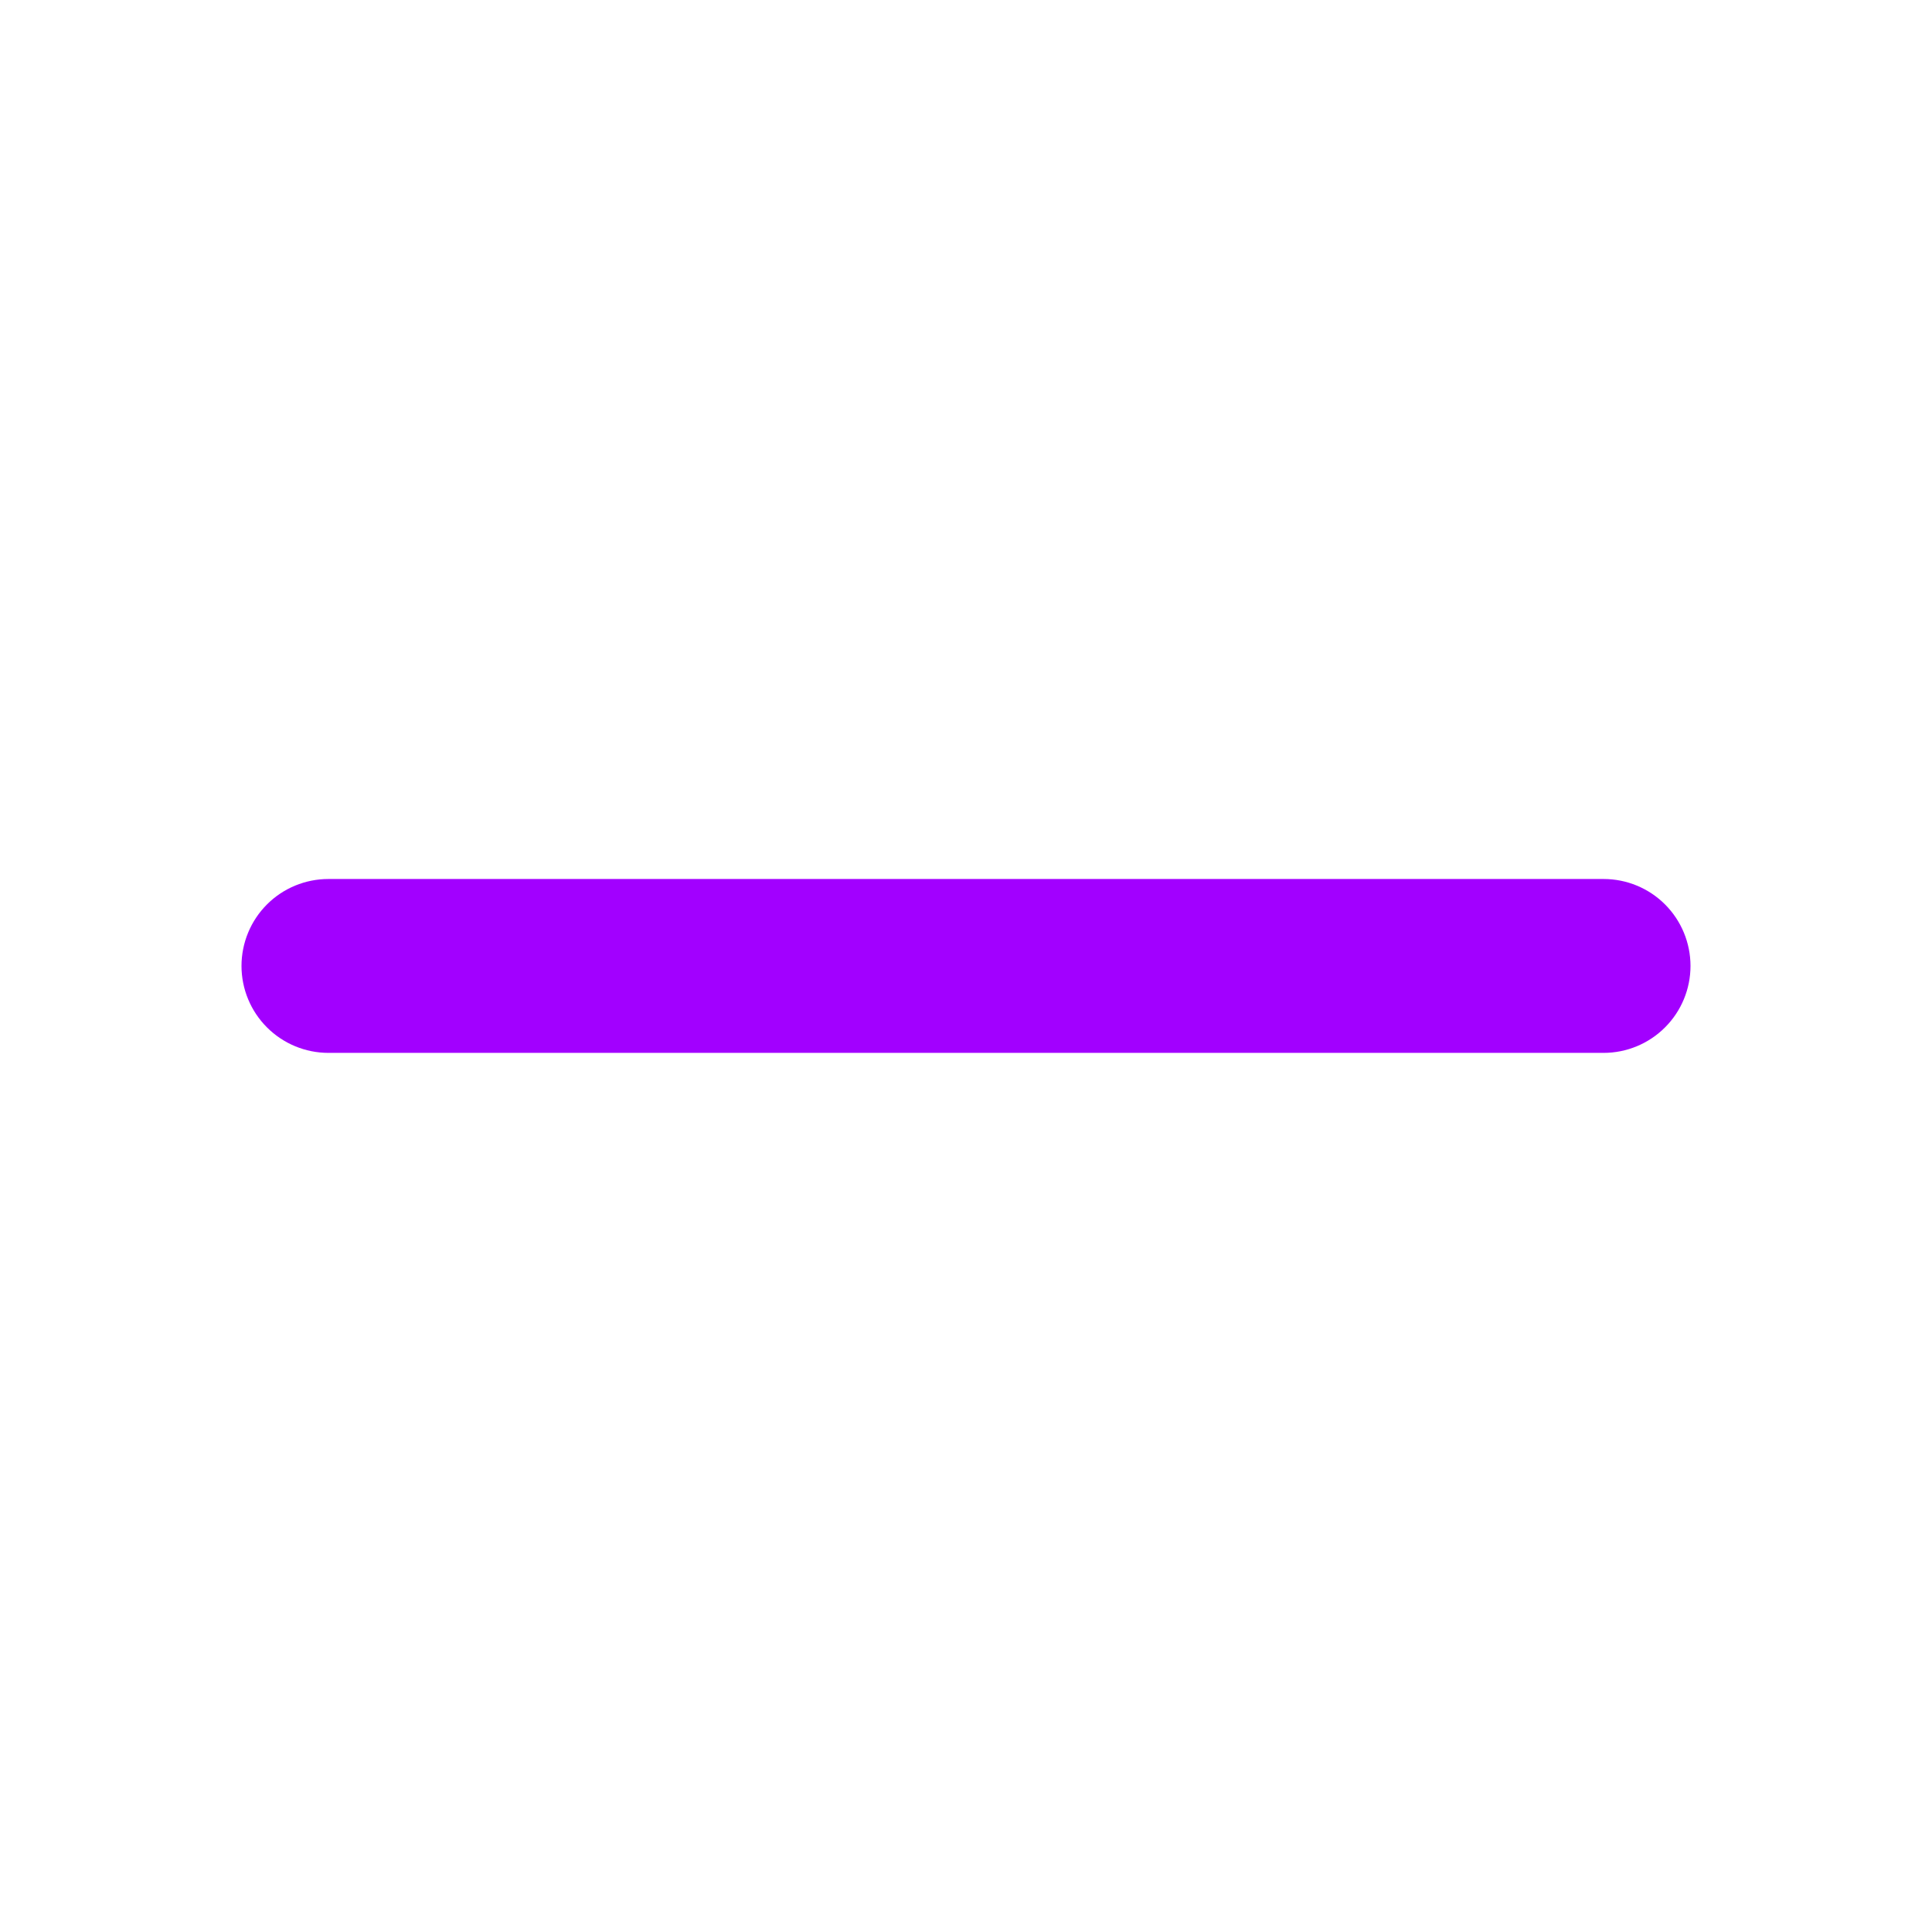
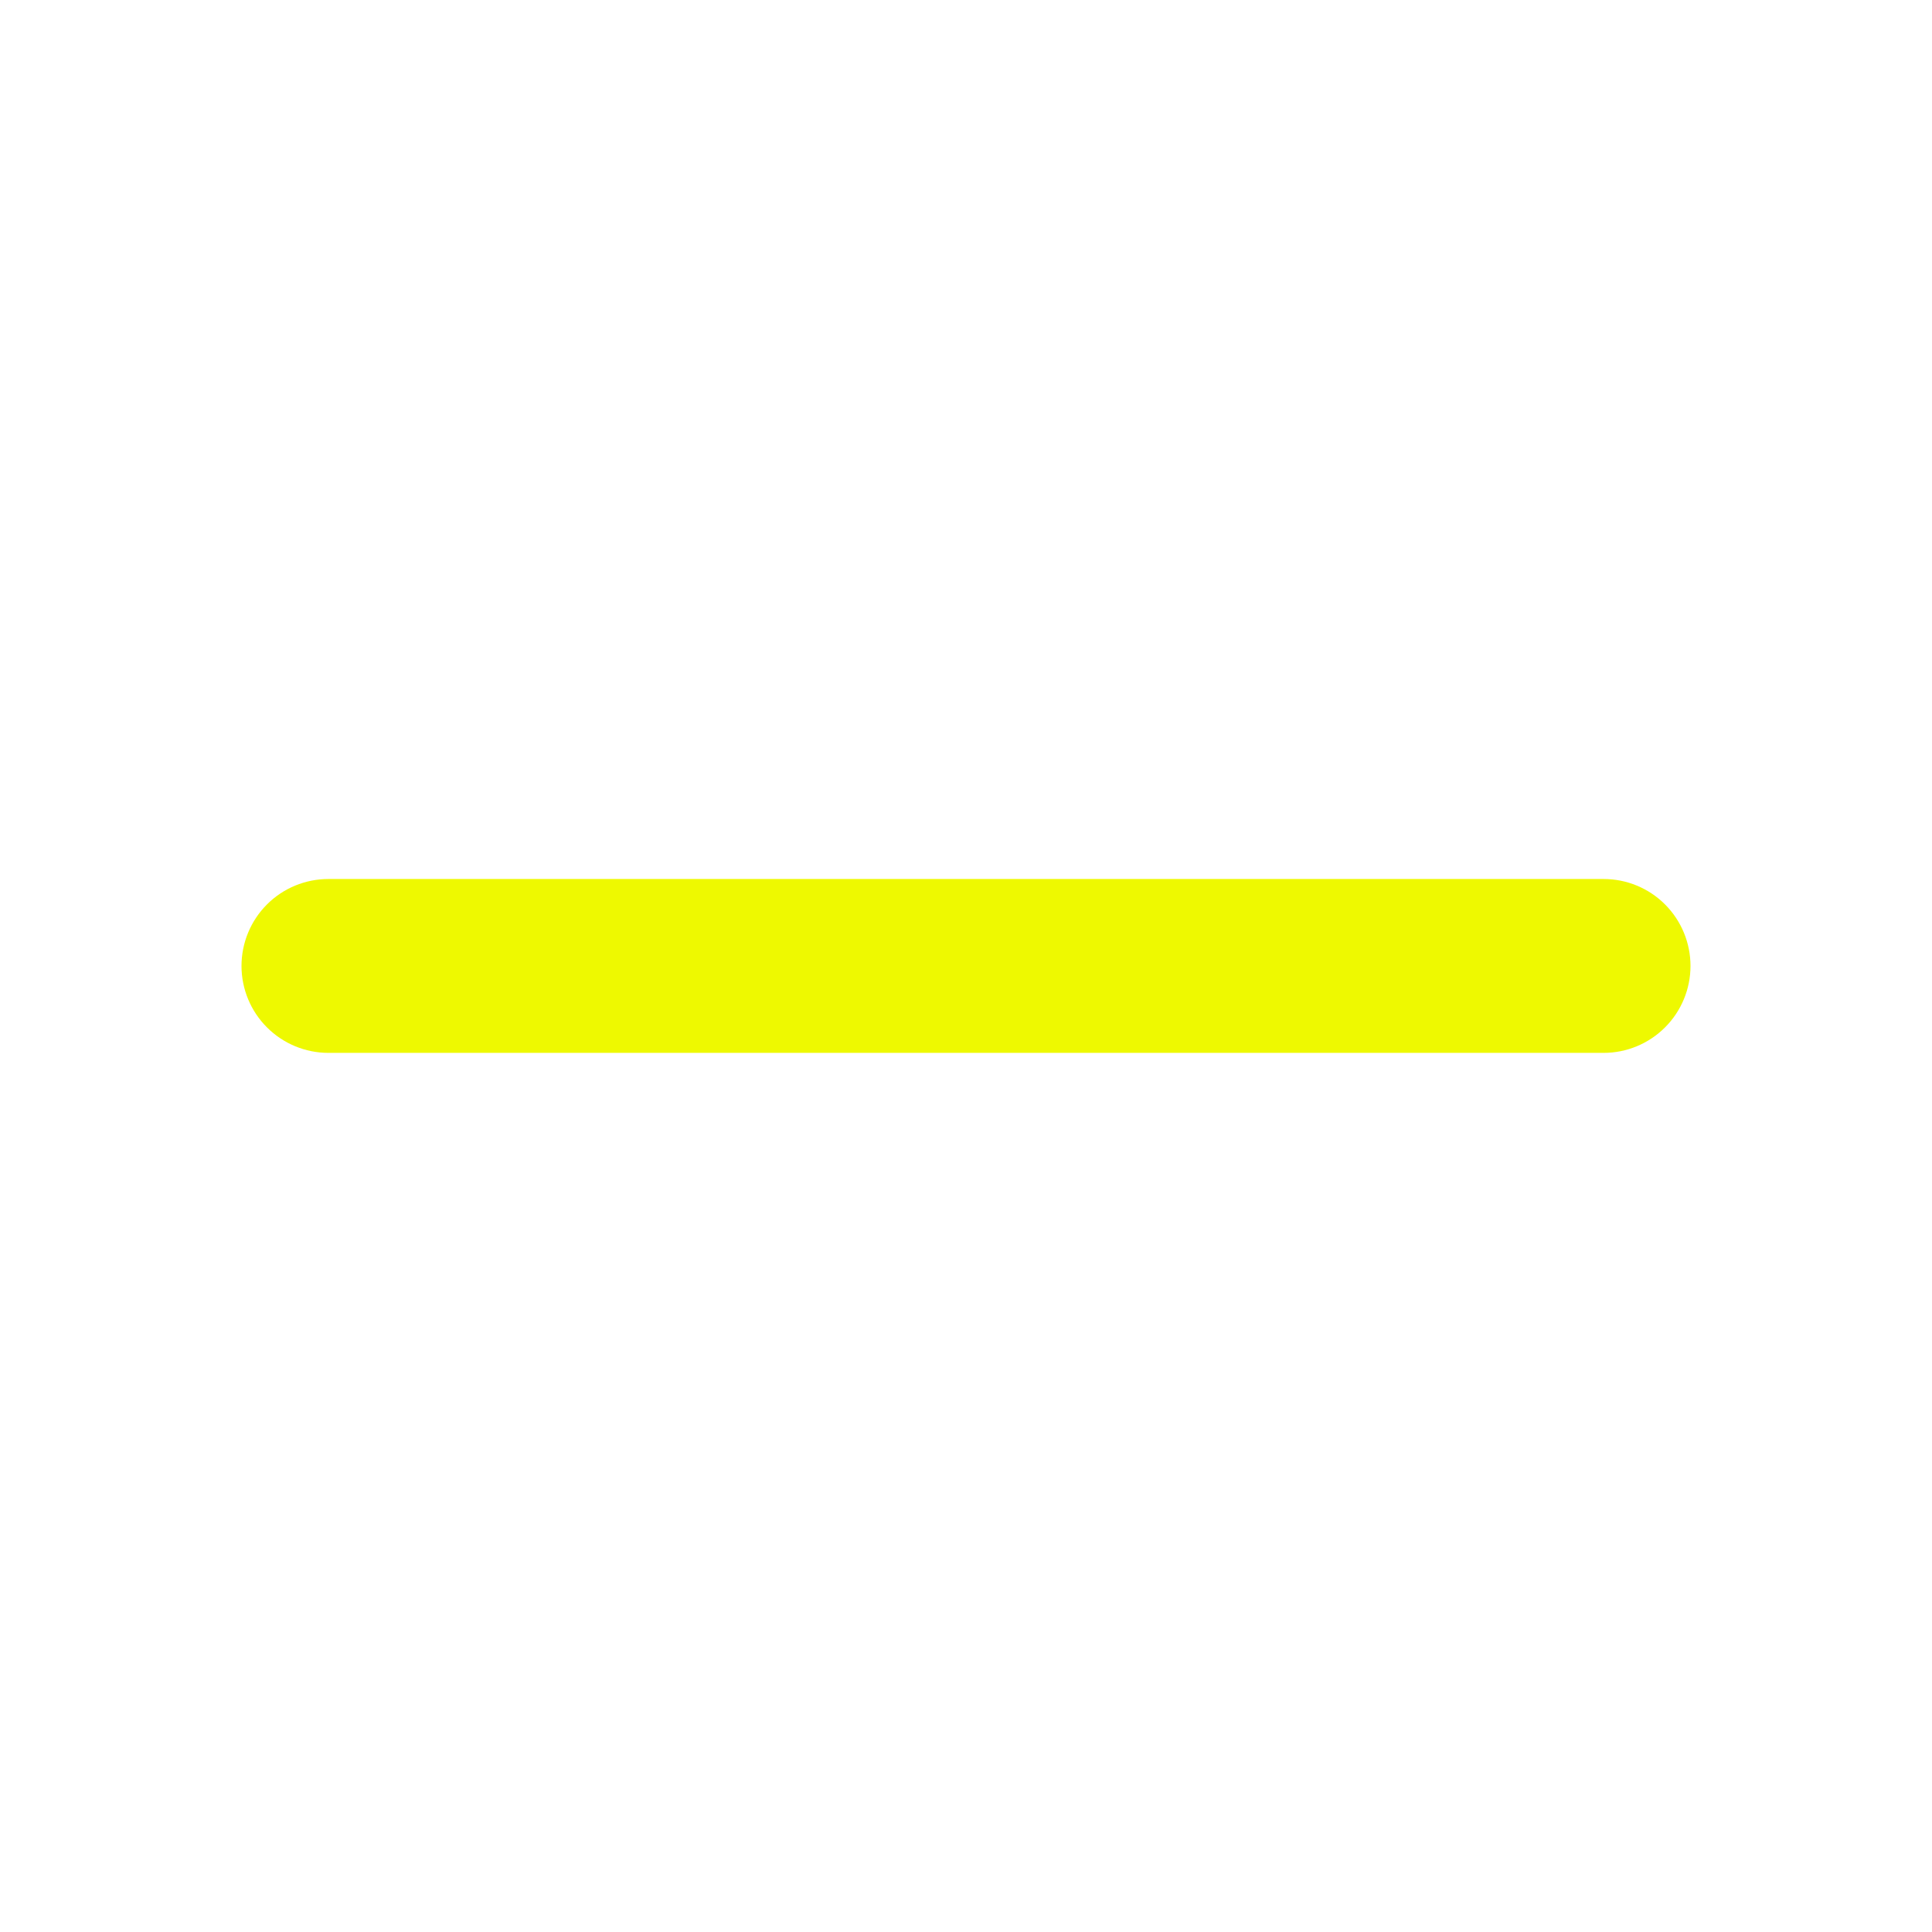
<svg xmlns="http://www.w3.org/2000/svg" width="32" height="32" viewBox="0 0 32 32" fill="none">
-   <path d="M28 15.999C28 16.381 27.848 16.747 27.578 17.017C27.308 17.287 26.942 17.439 26.56 17.439H16H5.44C5.058 17.439 4.692 17.287 4.422 17.017C4.152 16.747 4 16.381 4 15.999C4 15.617 4.152 15.25 4.422 14.98C4.692 14.71 5.058 14.559 5.44 14.559H16H26.56C26.942 14.559 27.308 14.71 27.578 14.98C27.848 15.25 28 15.617 28 15.999Z" fill="#A200FF" />
+   <path d="M28 15.999C28 16.381 27.848 16.747 27.578 17.017C27.308 17.287 26.942 17.439 26.56 17.439H16H5.44C5.058 17.439 4.692 17.287 4.422 17.017C4.152 16.747 4 16.381 4 15.999C4 15.617 4.152 15.25 4.422 14.98C4.692 14.71 5.058 14.559 5.44 14.559H16H26.56C26.942 14.559 27.308 14.71 27.578 14.98C27.848 15.25 28 15.617 28 15.999Z" fill="#EEF900" />
</svg>
